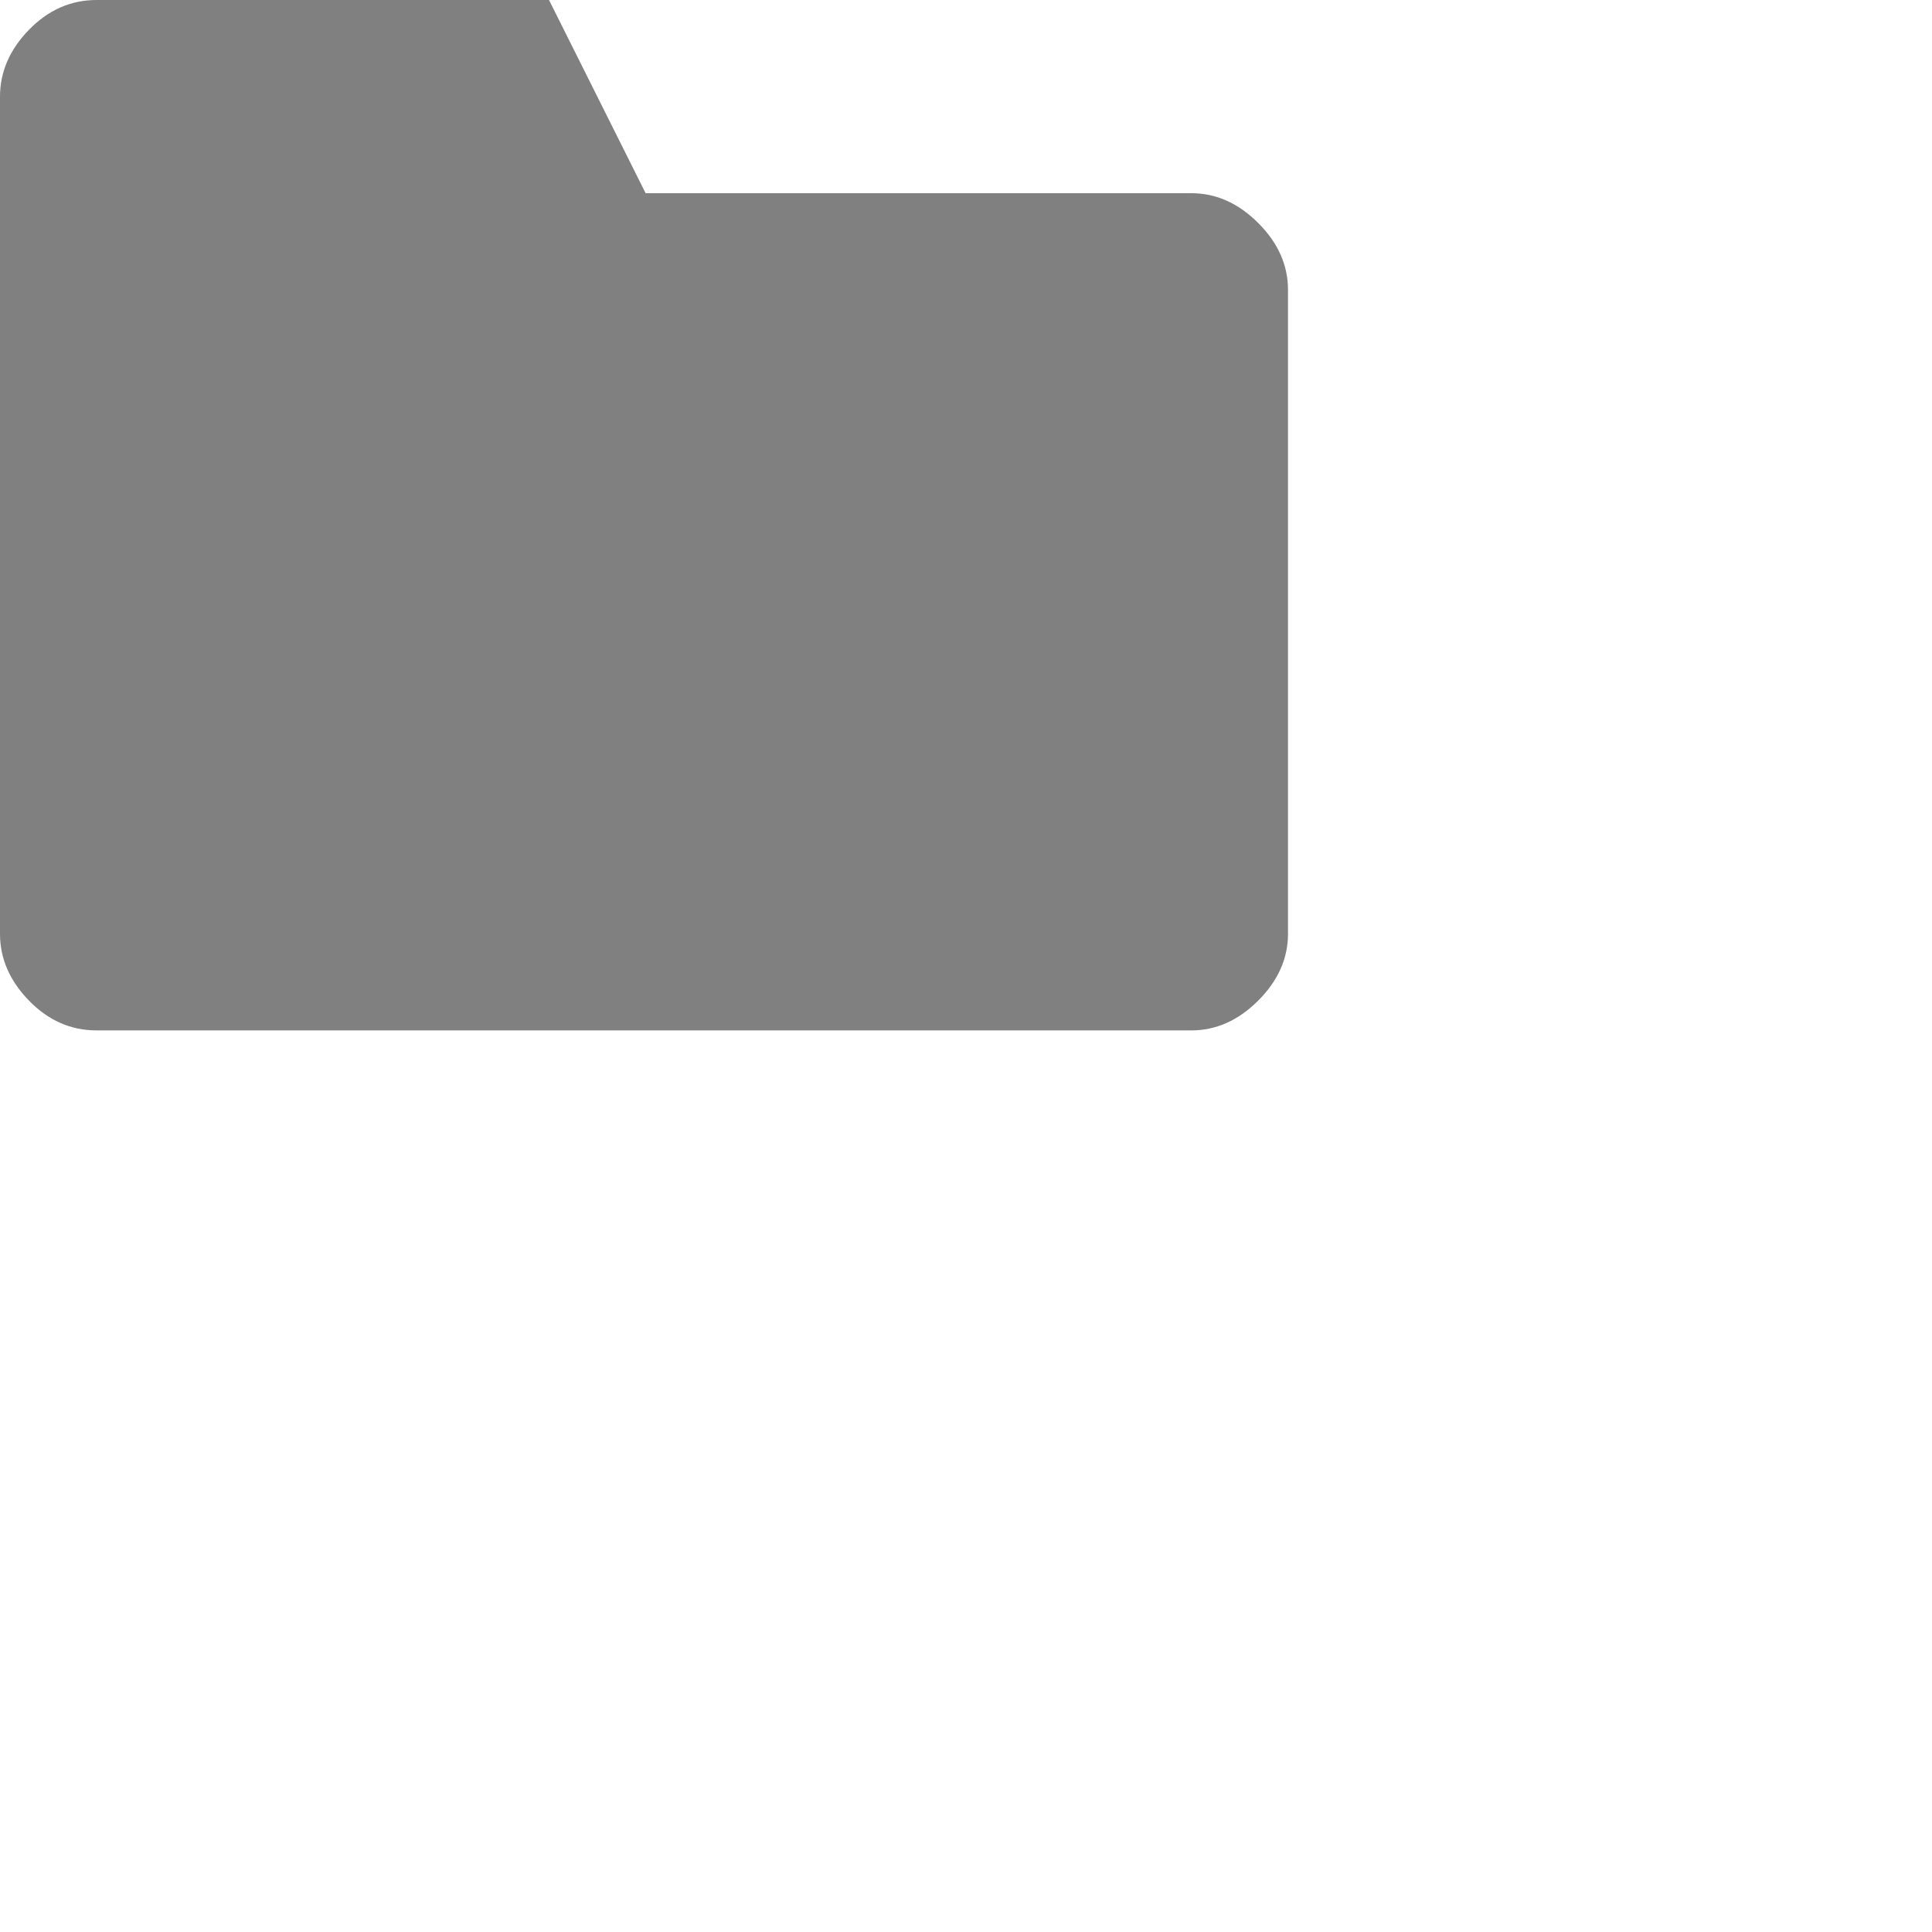
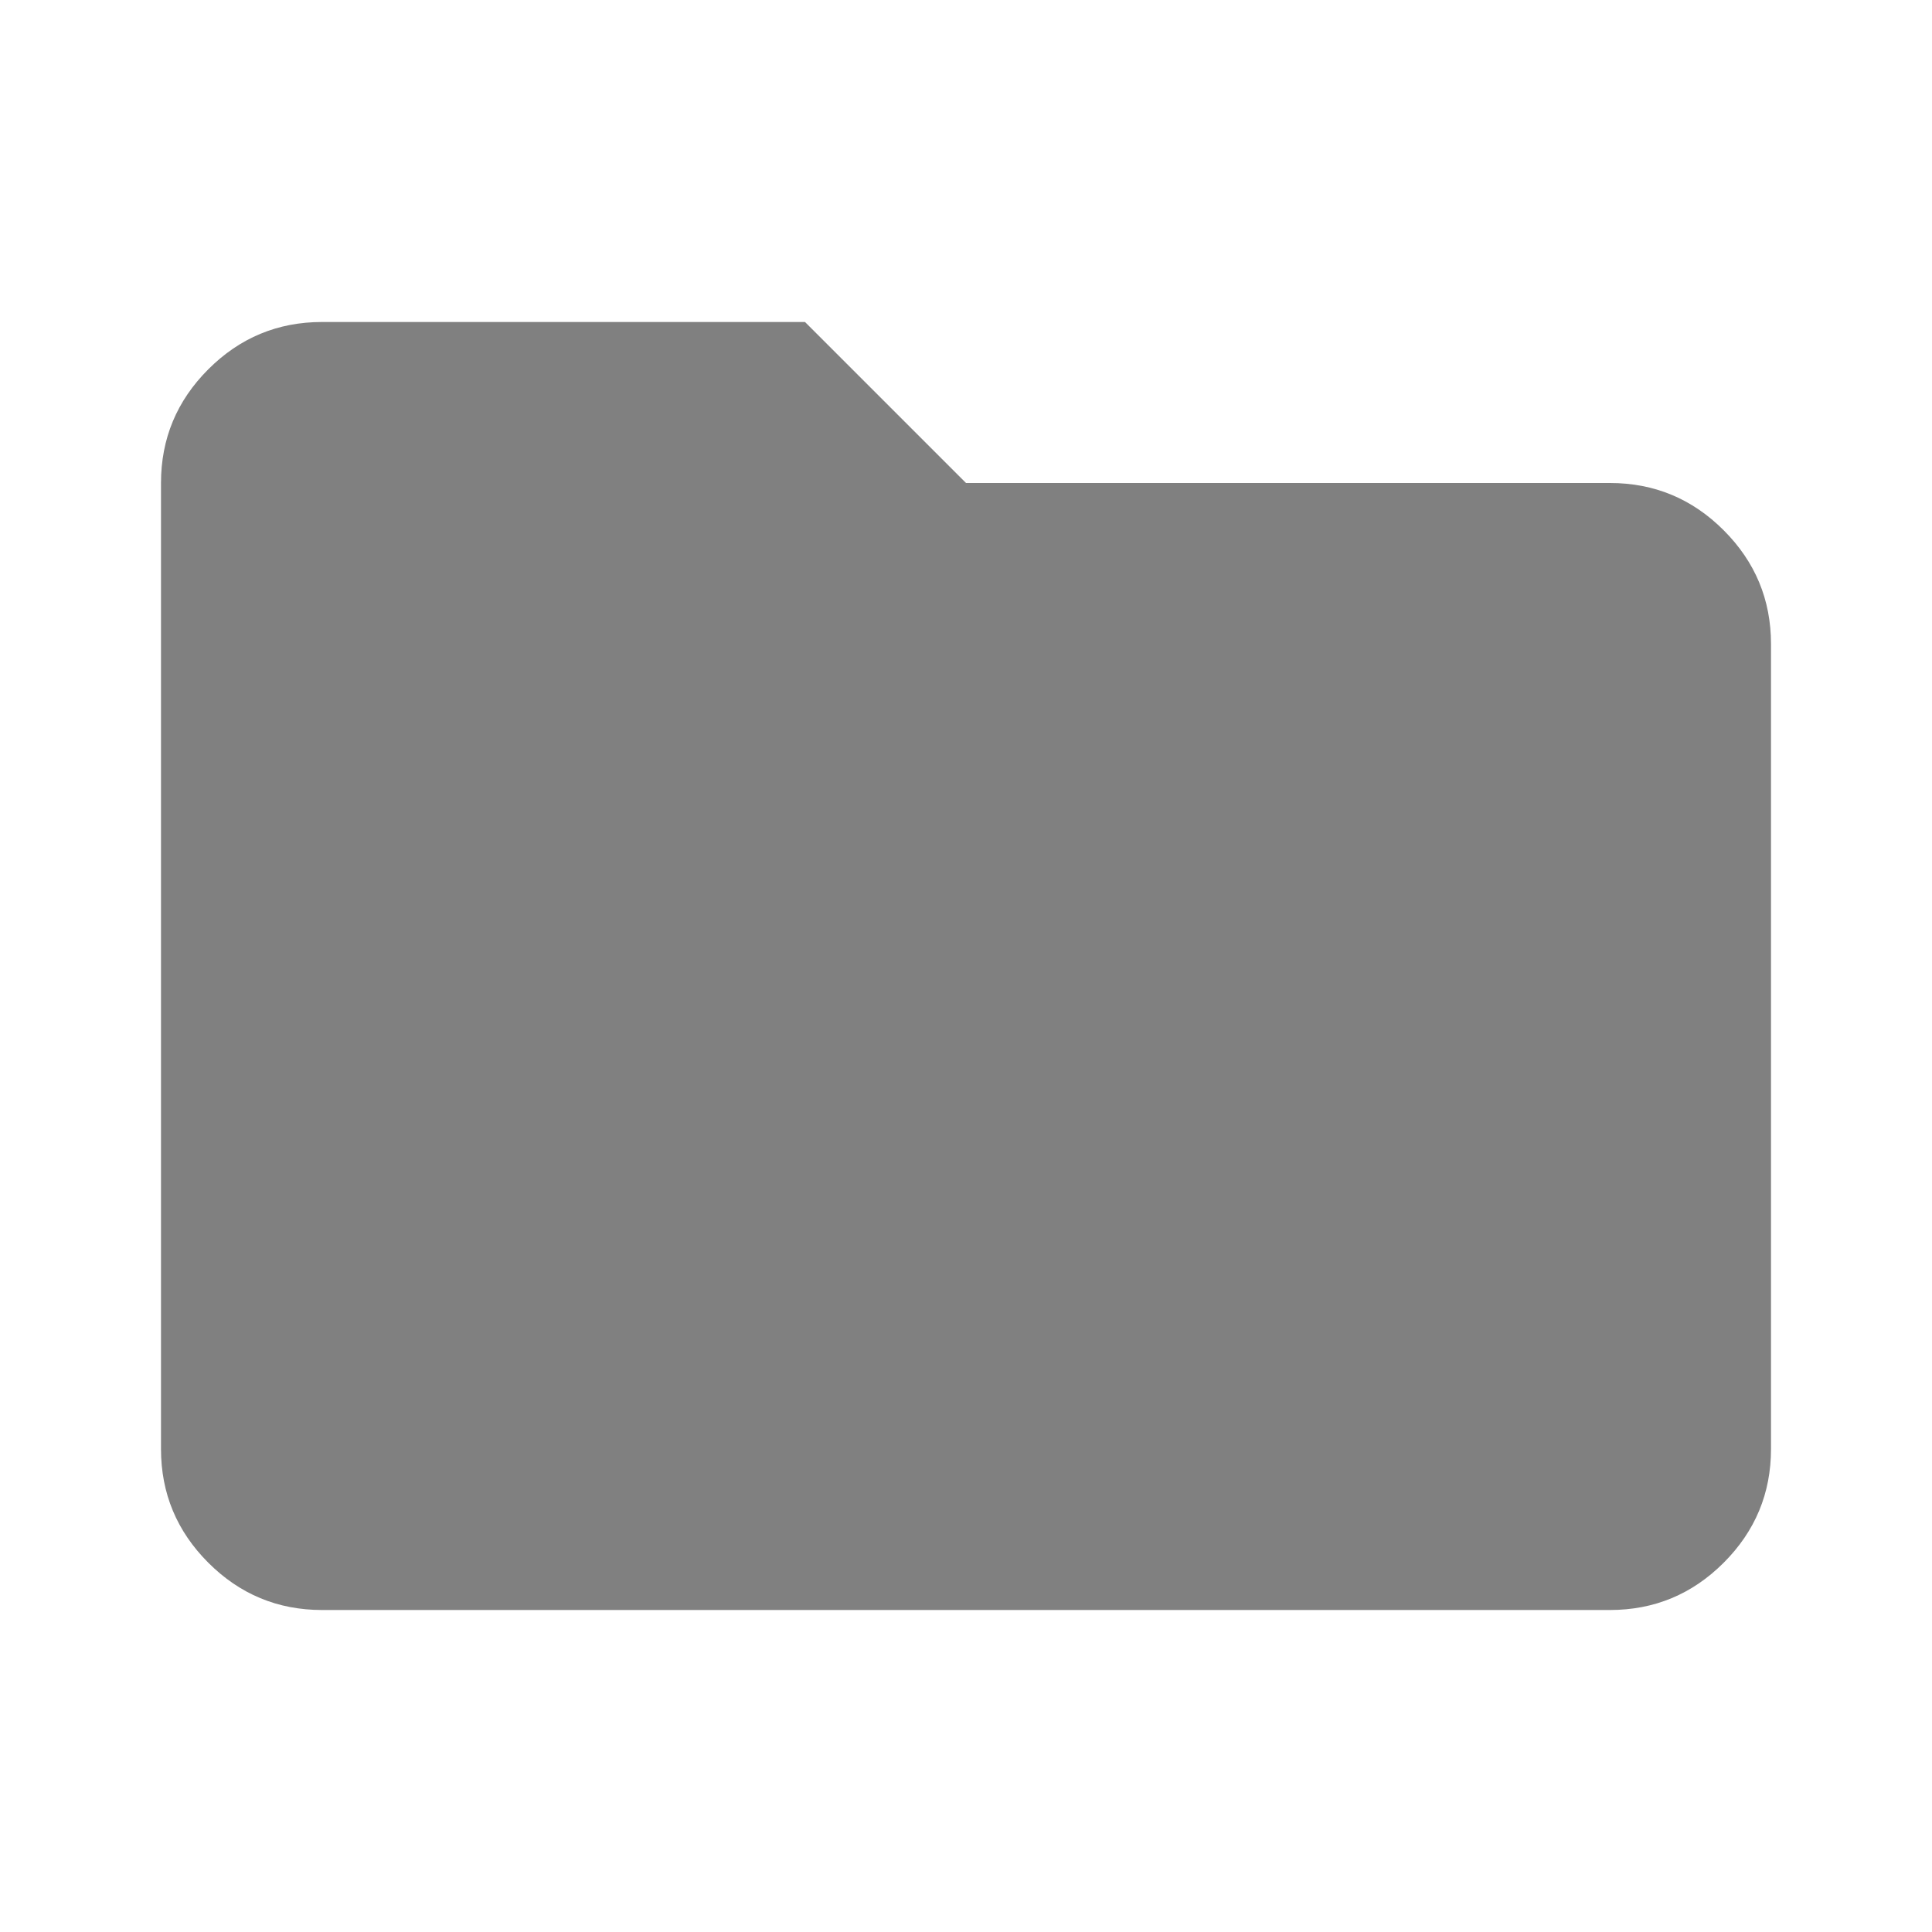
- <svg xmlns="http://www.w3.org/2000/svg" width="5" height="5" viewBox="0 0 60 60" fill="none">
-   <path d="M19.603 6.224L19.741 6.5H20.05H37C37.615 6.5 38.184 6.742 38.721 7.279C39.258 7.815 39.5 8.385 39.5 9V29C39.5 29.616 39.258 30.184 38.721 30.721C38.184 31.258 37.615 31.5 37 31.5H3C2.346 31.5 1.772 31.254 1.258 30.726C0.737 30.191 0.5 29.62 0.5 29V3C0.5 2.38 0.737 1.809 1.258 1.274C1.772 0.746 2.346 0.5 3 0.5H16.741L19.603 6.224Z" fill="gray" />
-   <path d="M19.603 6.224L19.741 6.5H20.05H37C37.615 6.5 38.184 6.742 38.721 7.279C39.258 7.815 39.5 8.385 39.5 9V29C39.5 29.616 39.258 30.184 38.721 30.721C38.184 31.258 37.615 31.5 37 31.5H3C2.346 31.5 1.772 31.254 1.258 30.726C0.737 30.191 0.5 29.62 0.5 29V3C0.5 2.38 0.737 1.809 1.258 1.274C1.772 0.746 2.346 0.5 3 0.5H16.741L19.603 6.224Z" stroke="gray" />
-   <path d="M19.603 6.224L19.741 6.5H20.05H37C37.615 6.5 38.184 6.742 38.721 7.279C39.258 7.815 39.5 8.385 39.5 9V29C39.5 29.616 39.258 30.184 38.721 30.721C38.184 31.258 37.615 31.5 37 31.5H3C2.346 31.5 1.772 31.254 1.258 30.726C0.737 30.191 0.5 29.62 0.5 29V3C0.5 2.38 0.737 1.809 1.258 1.274C1.772 0.746 2.346 0.5 3 0.5H16.741L19.603 6.224Z" stroke="gray" stroke-opacity="0" />
+ <svg xmlns="http://www.w3.org/2000/svg" width="20" height="20" viewBox="0 -960 960 960" fill="none">
+   <path d="M160-160q-33 0-56.5-23.5T80-240v-480q0-33 23.5-56.5T160-800h240l80 80h320q33 0 56.5 23.5T880-640v400q0 33-23.5 56.5T800-160H160Z" fill="gray" />
</svg>
